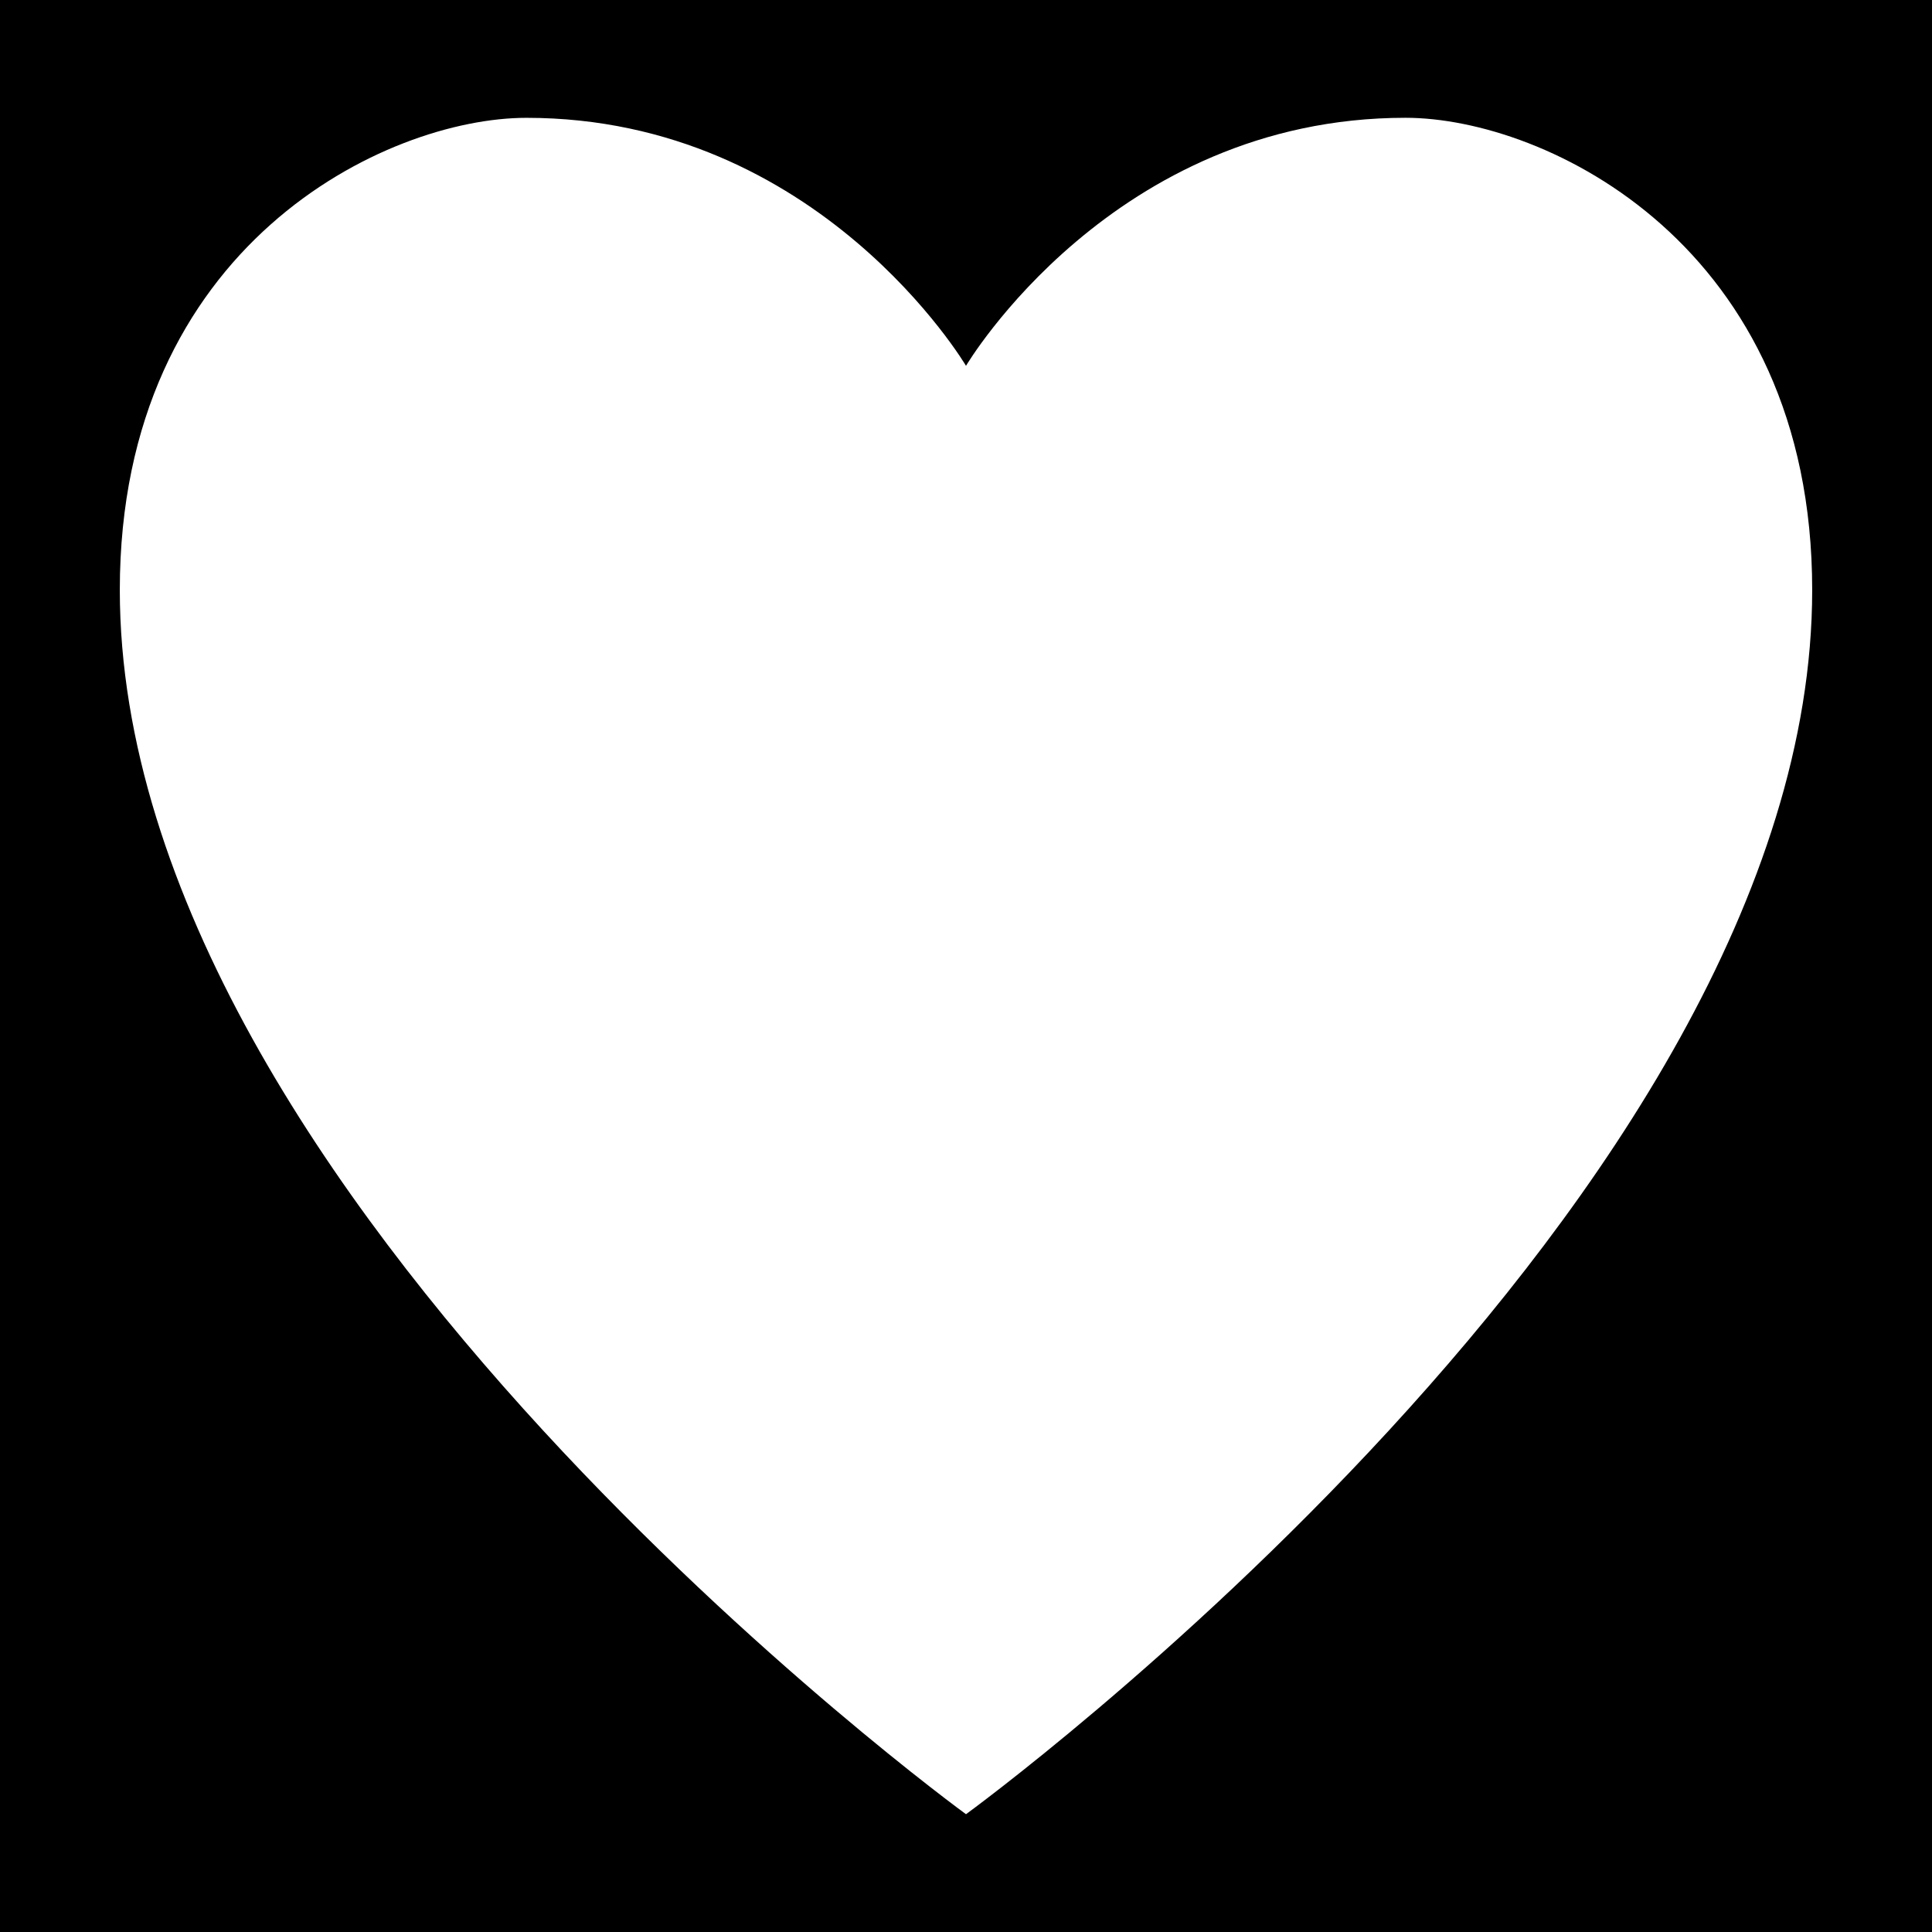
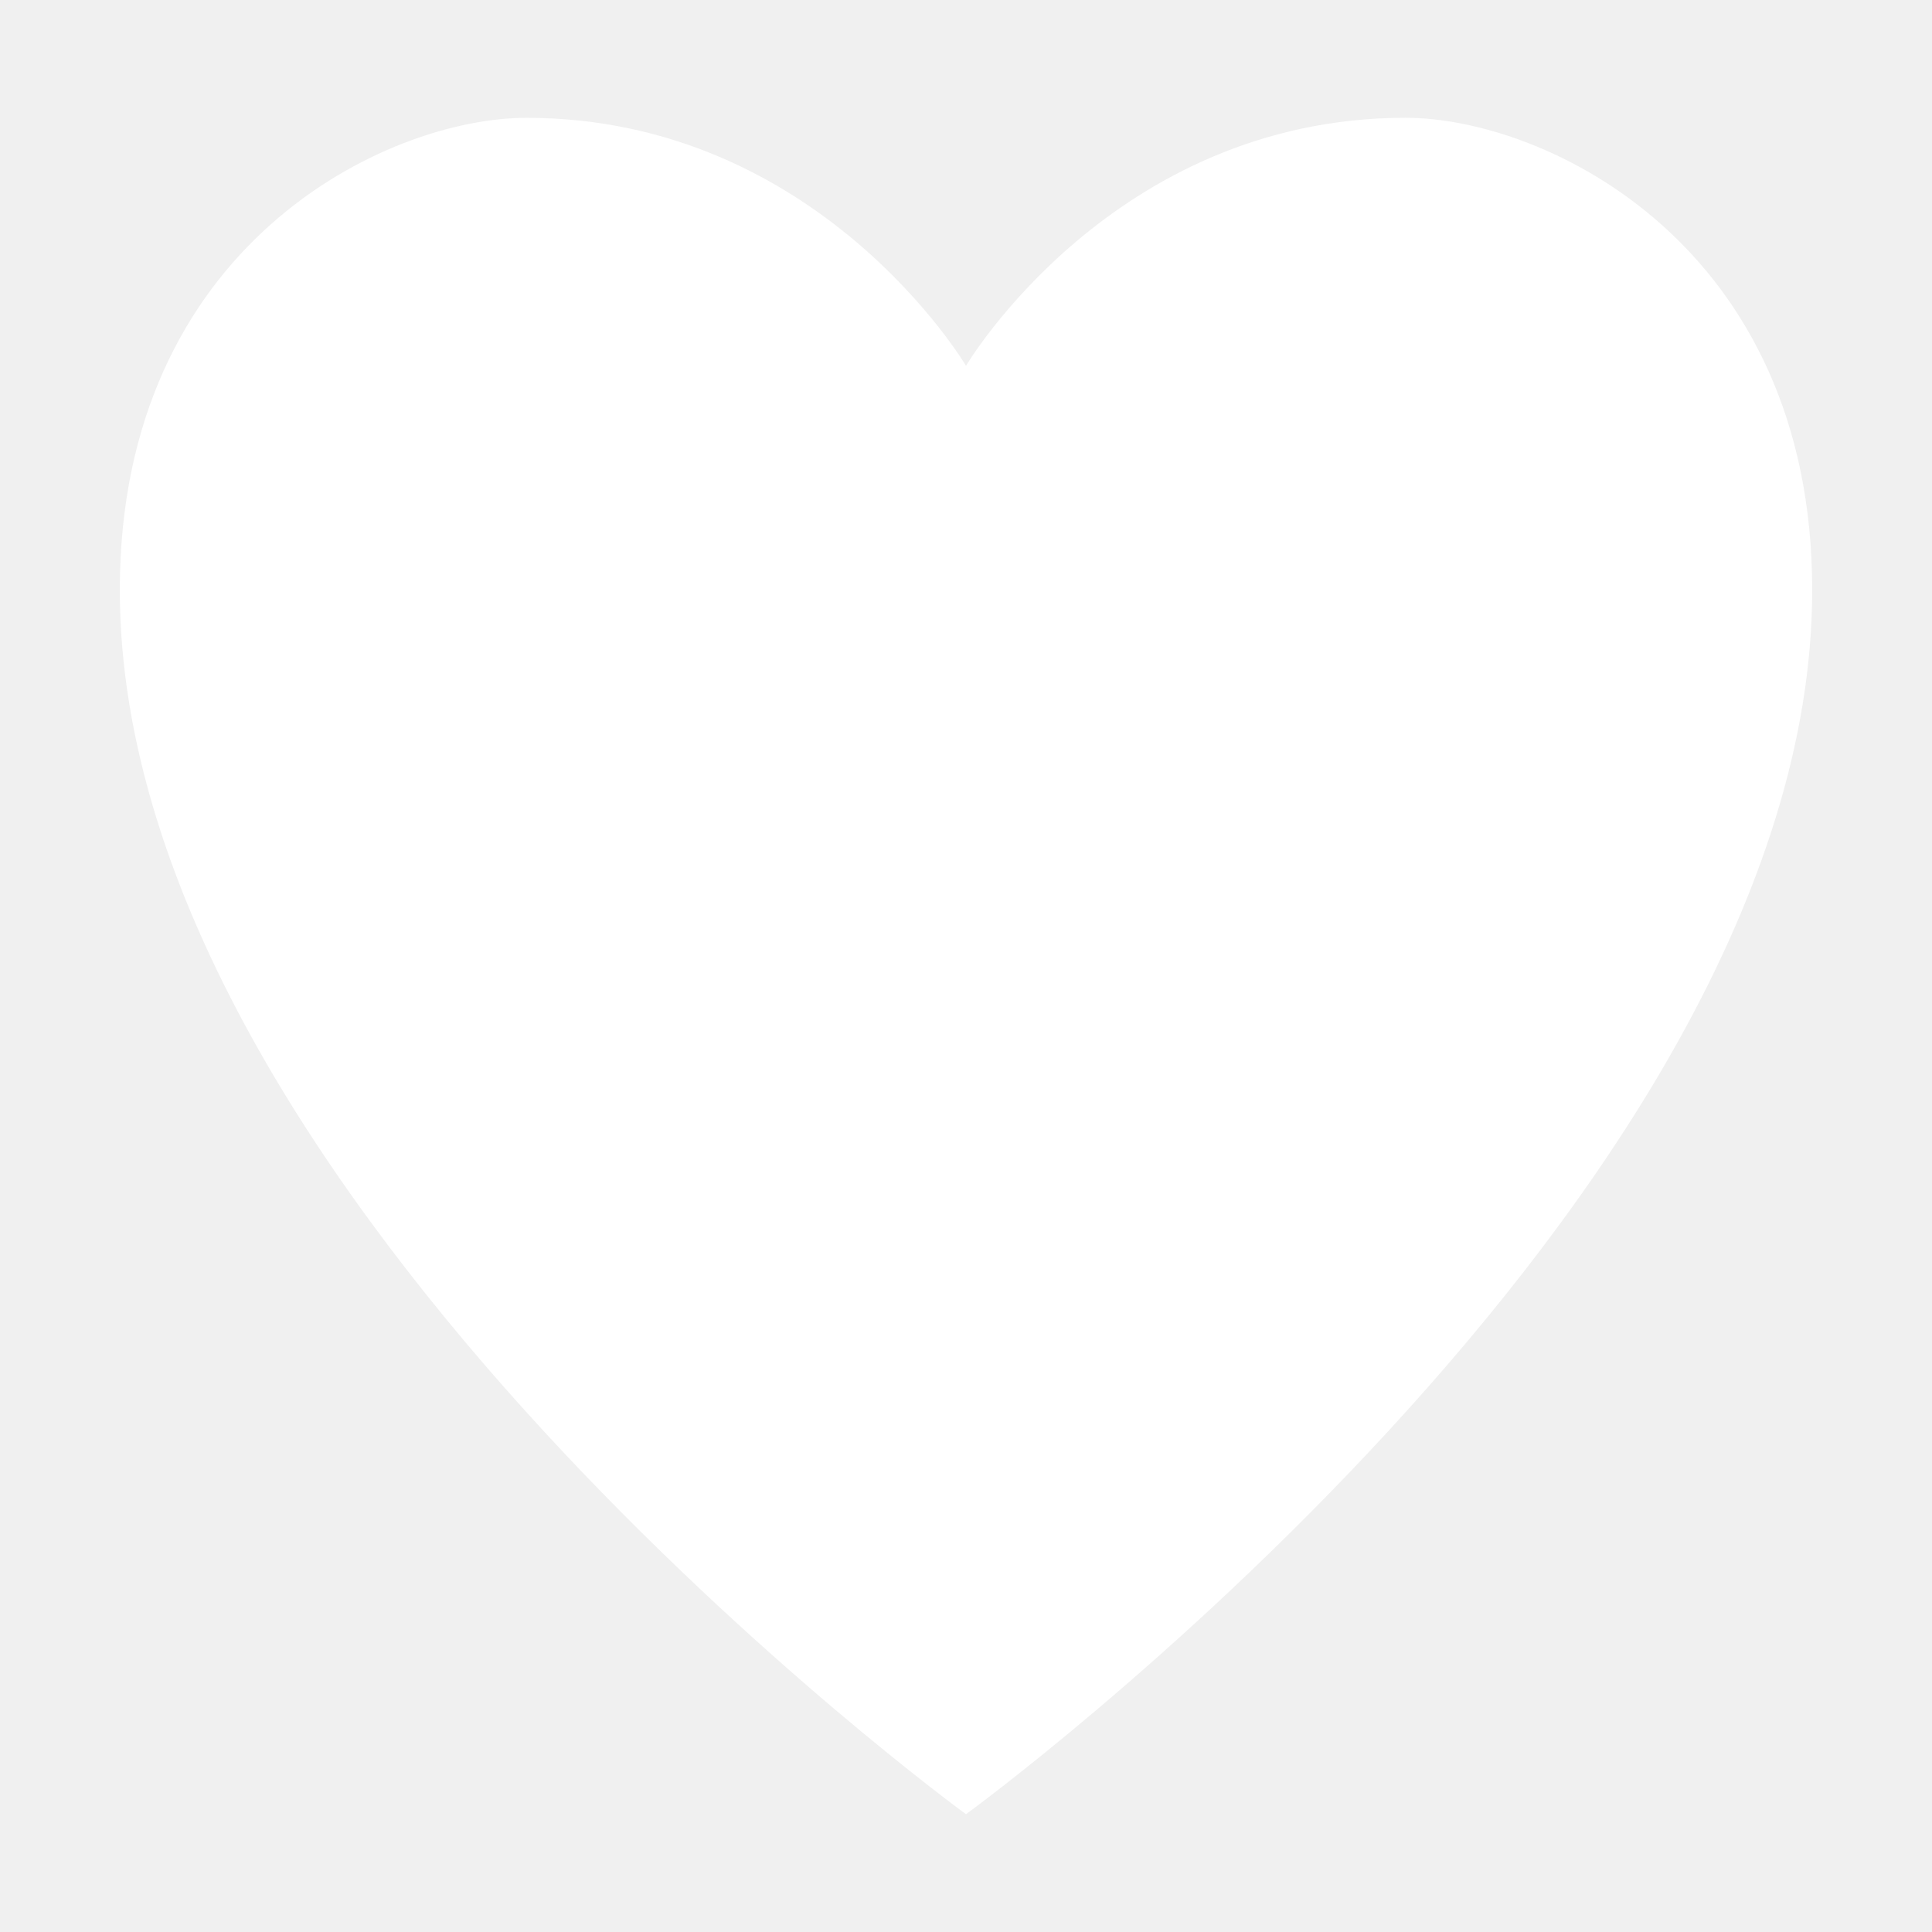
<svg xmlns="http://www.w3.org/2000/svg" viewBox="0 0 512 512">
-   <path d="M0 0h512v512H0z" fill="#000" />
  <path fill="#fff" d="M480.25 156.355c0 161.24-224.25 324.43-224.25 324.43S31.75 317.595 31.75 156.355c0-91.41 70.63-125.13 107.77-125.13 77.65 0 116.48 65.72 116.48 65.72s38.83-65.73 116.48-65.73c37.14.01 107.77 33.72 107.77 125.14z" />
</svg>
